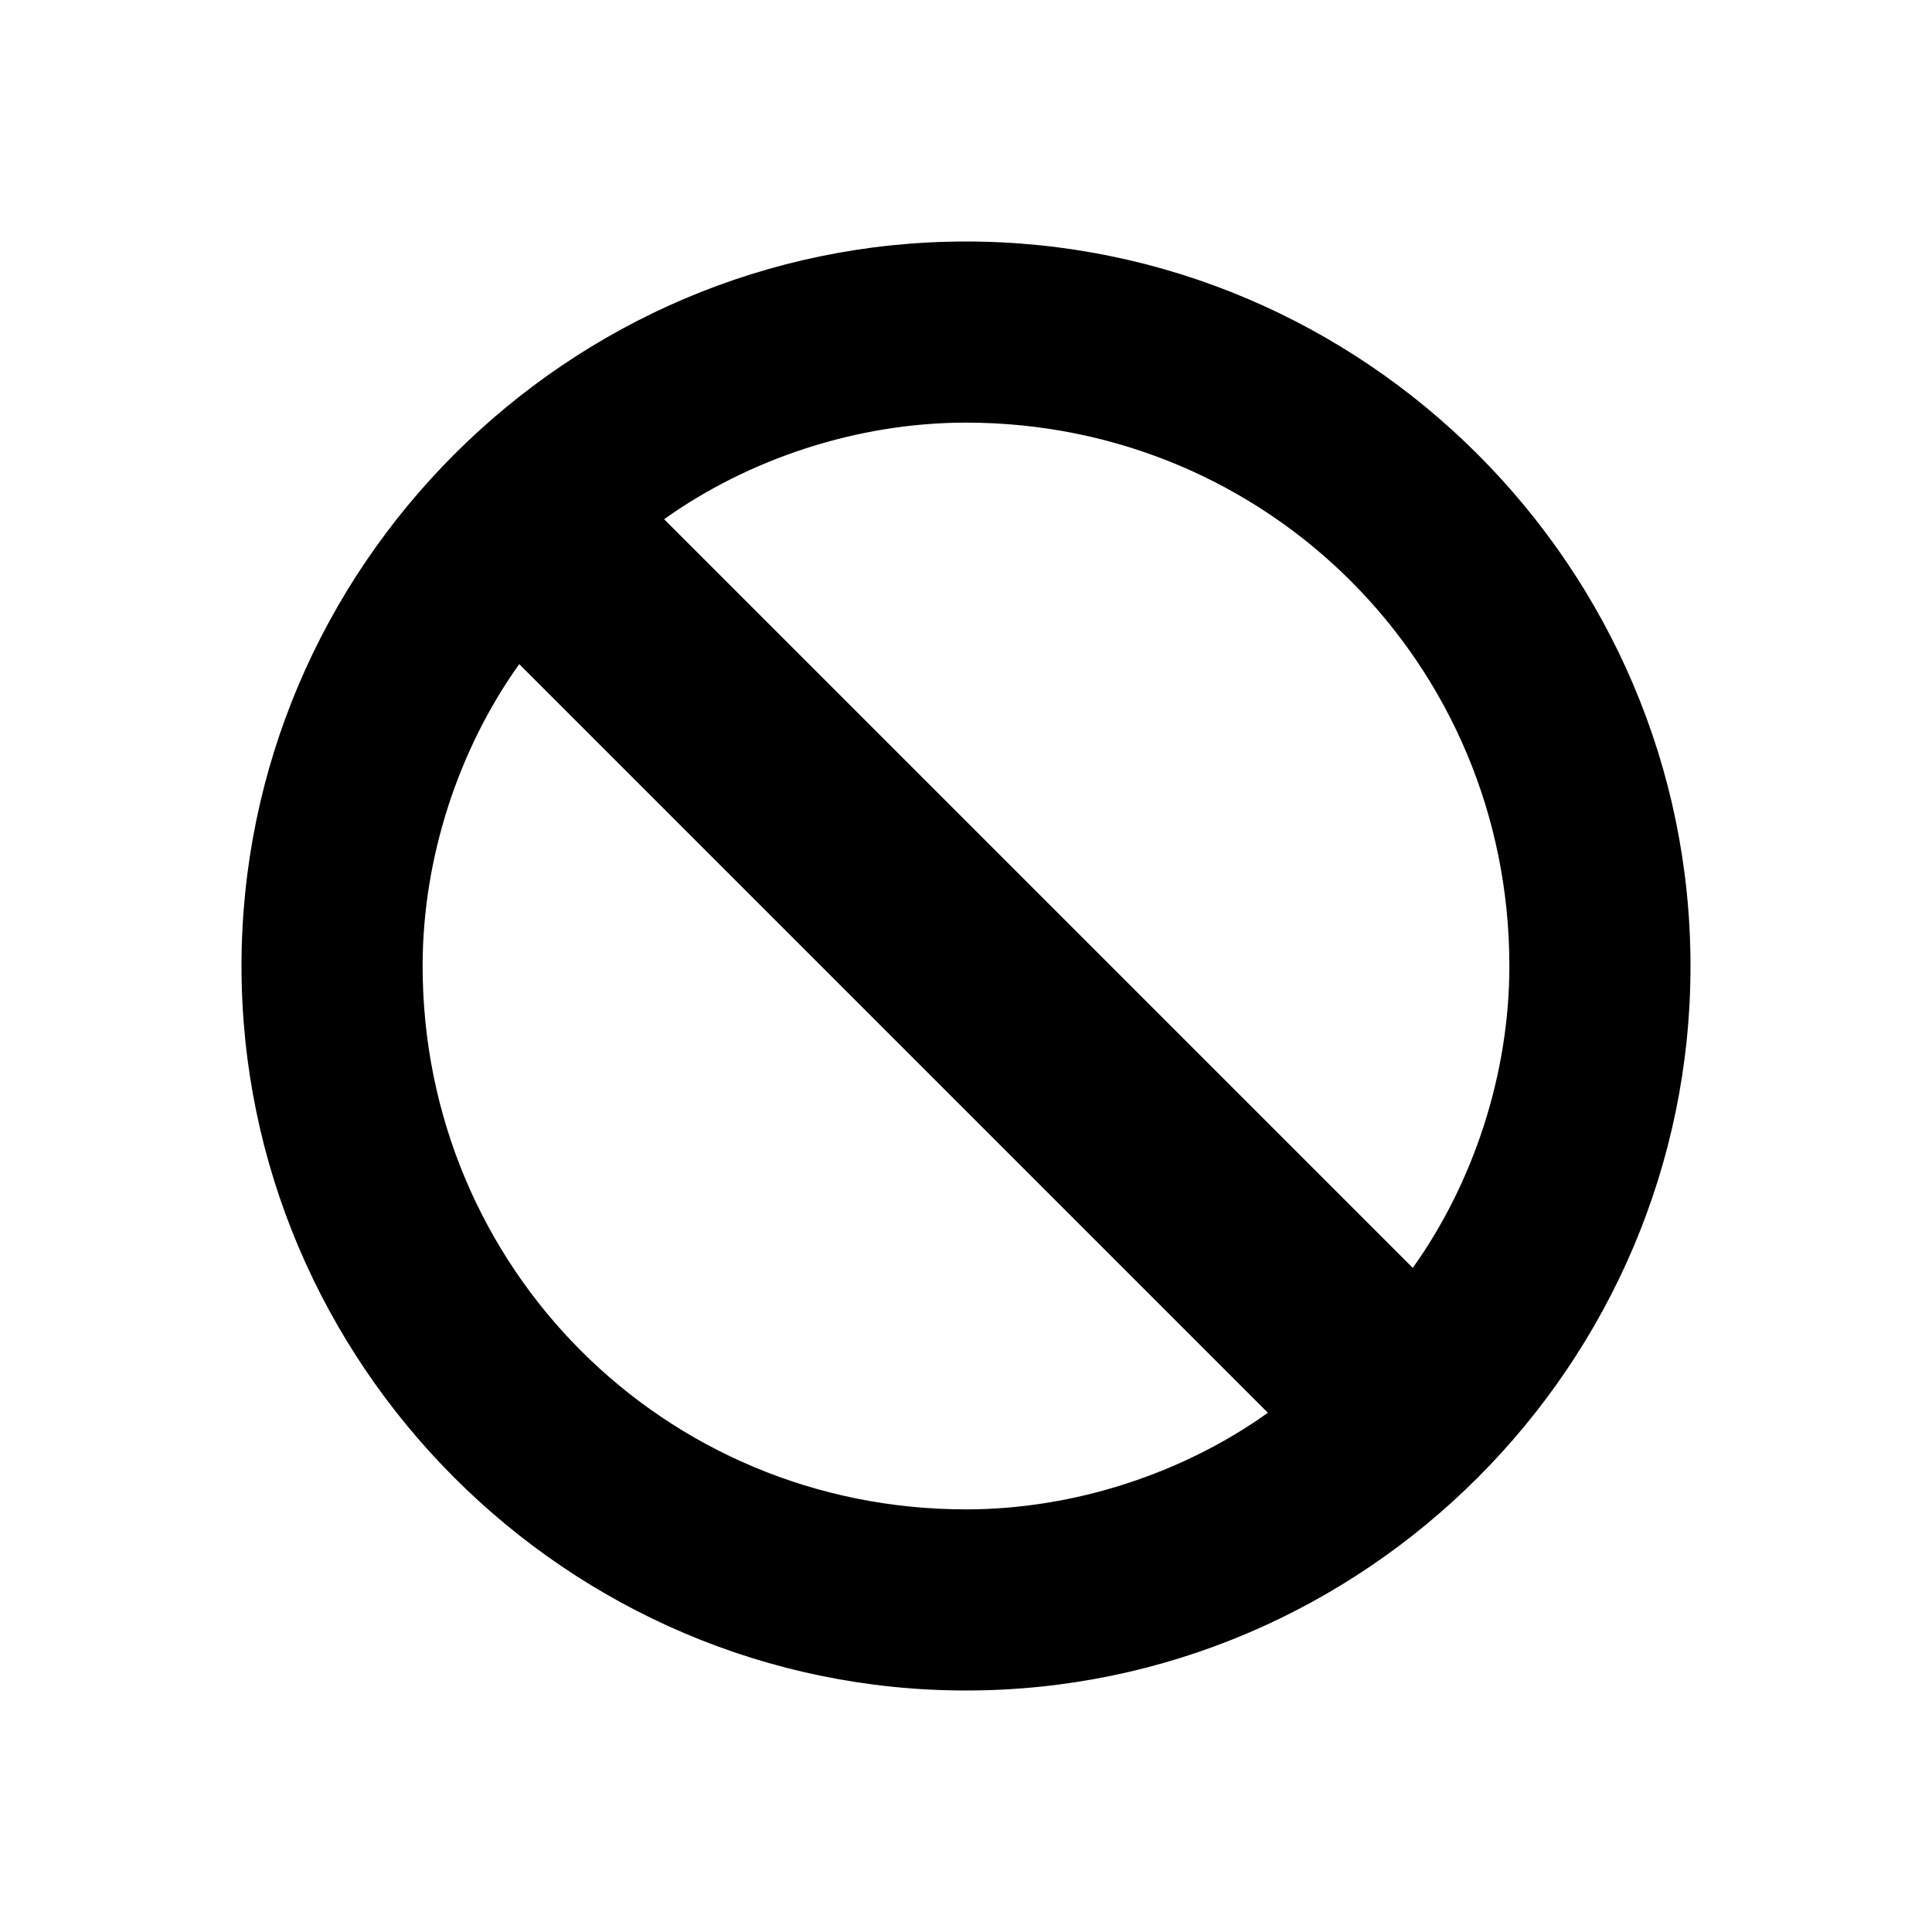
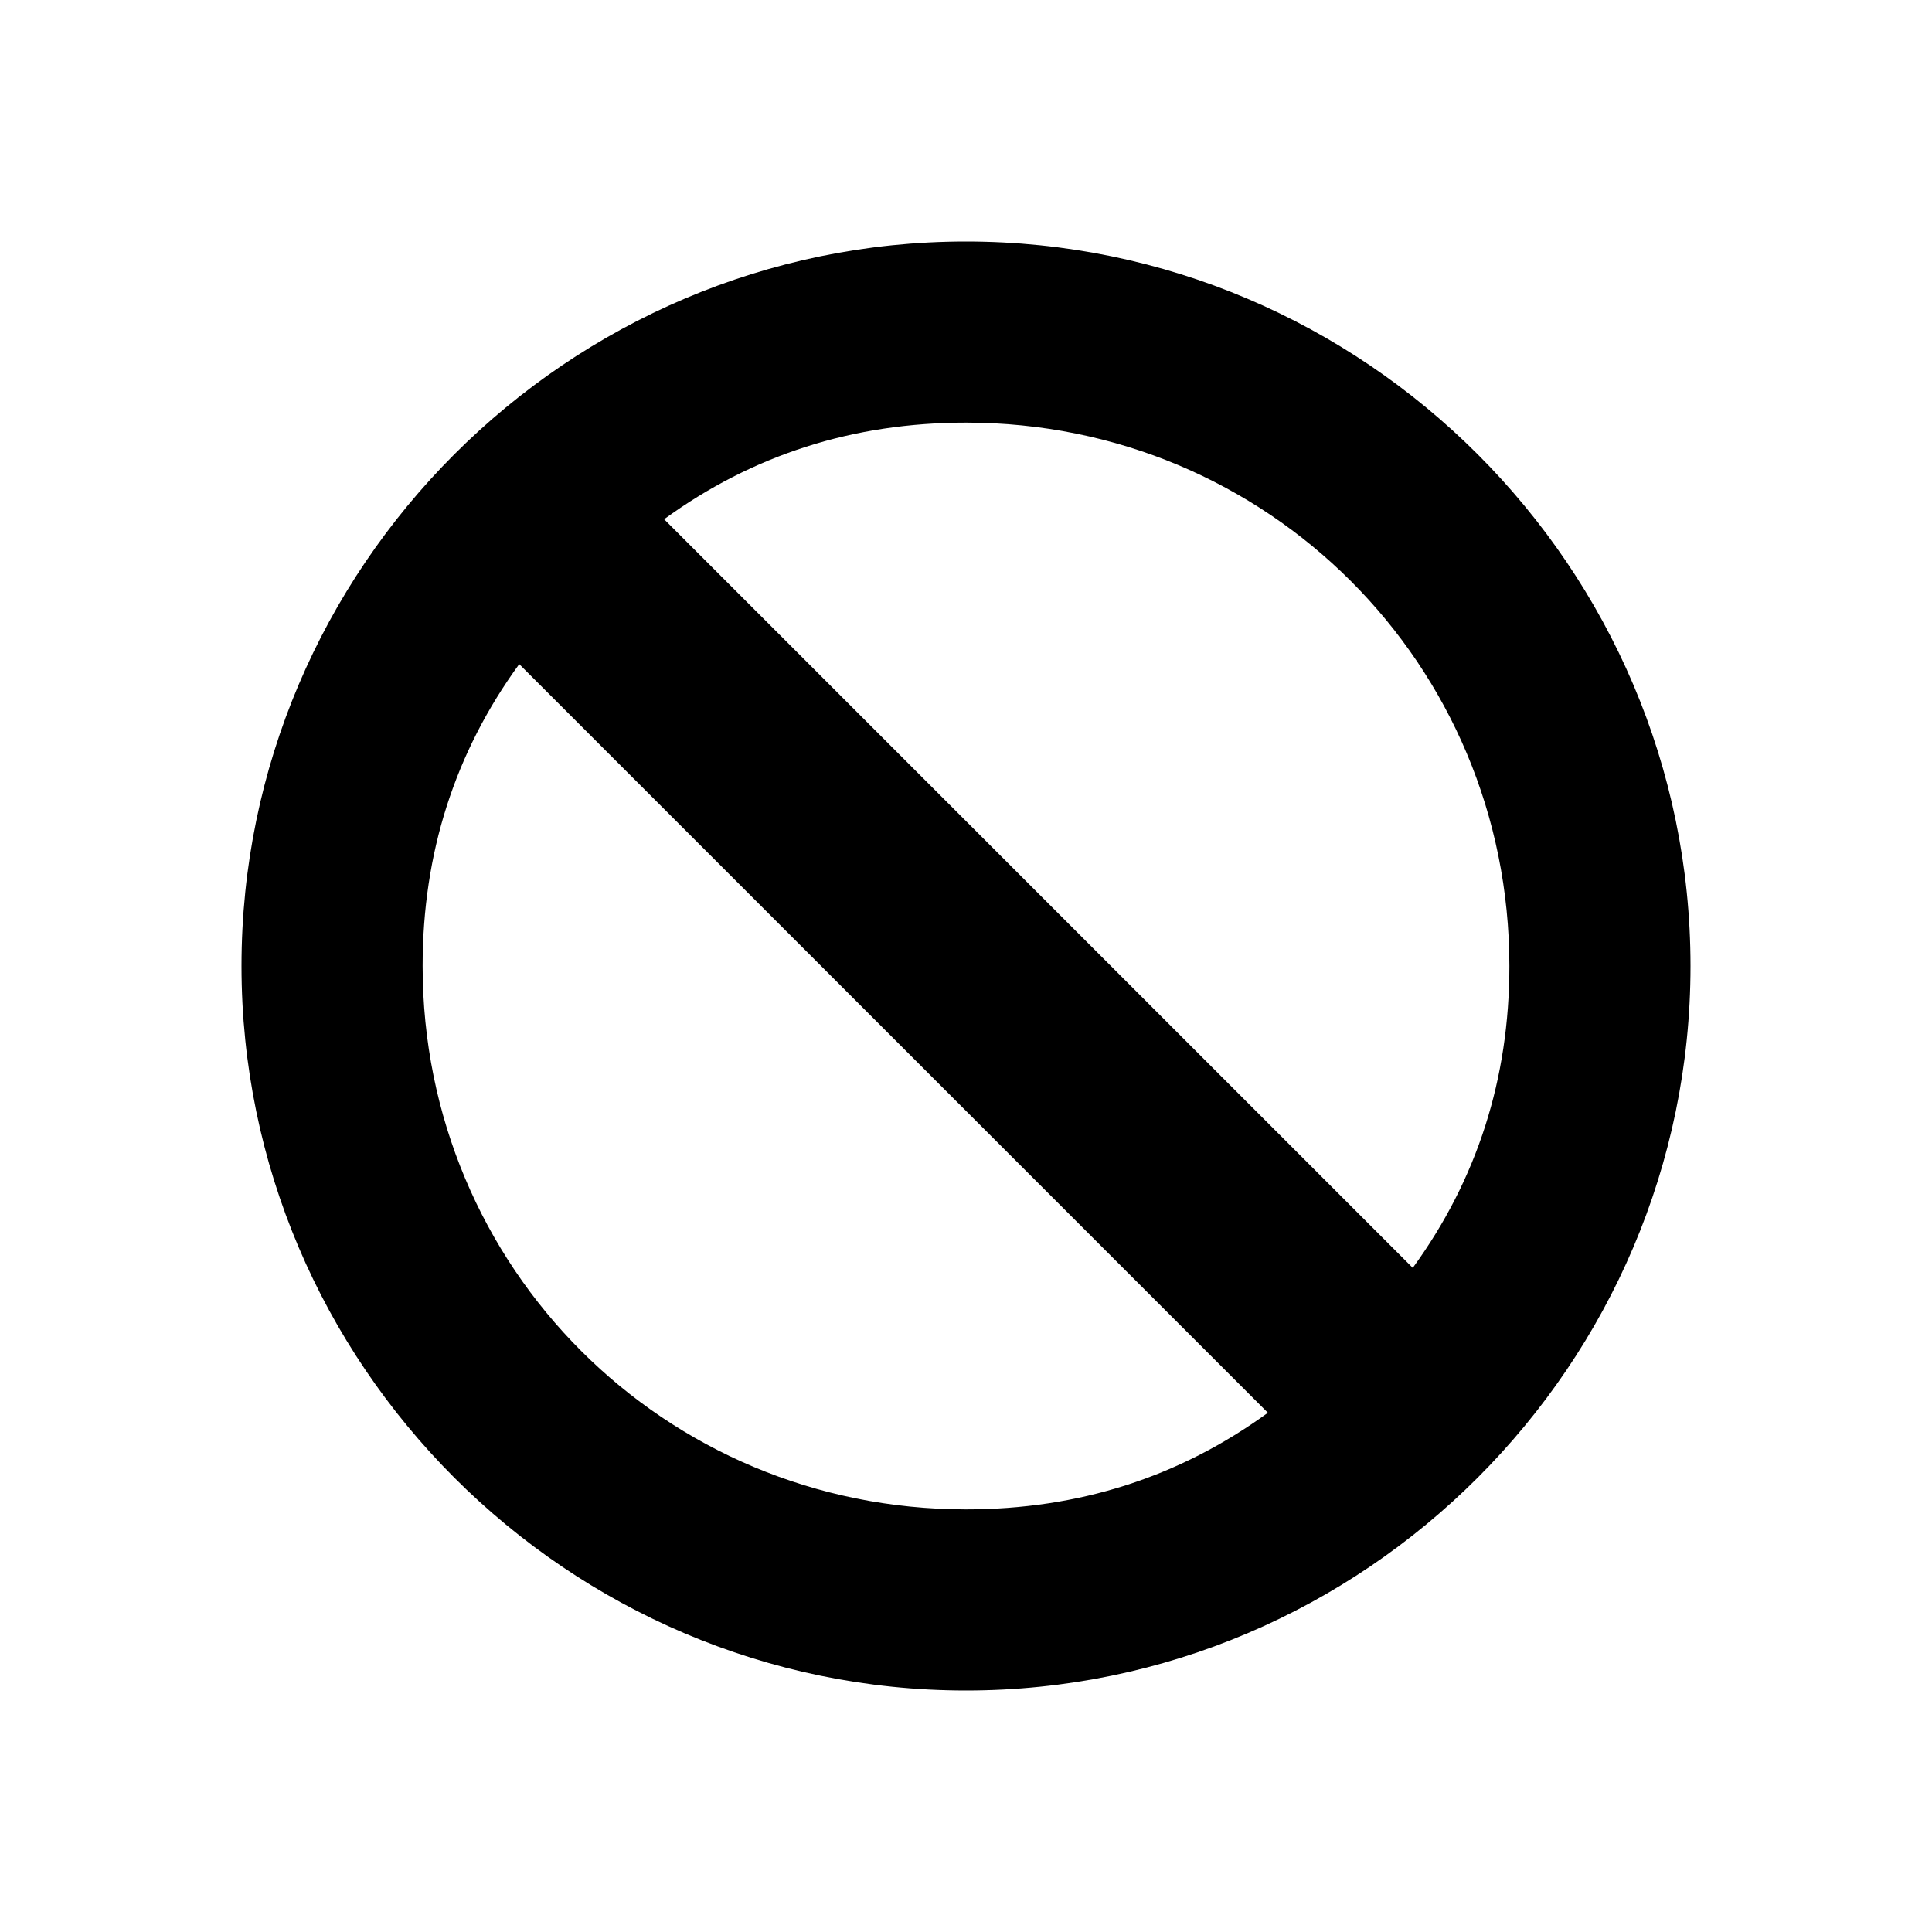
<svg xmlns="http://www.w3.org/2000/svg" viewBox="0 0 16 16">
-   <path d="M8 2C4.7 2 2 4.7 2 8s2.7 6 6 6 6-2.7 6-6-2.7-6-6-6zm4.5 6c0 .9-.3 1.8-.8 2.5L5.5 4.3c.7-.5 1.6-.8 2.5-.8 2.5 0 4.5 2 4.5 4.5zm-9 0c0-.9.3-1.8.8-2.5l6.2 6.2c-.7.5-1.6.8-2.5.8-2.5 0-4.5-2-4.5-4.5z" class="icon-color" />
+   <path d="M8 2C4.7 2 2 4.7 2 8s2.7 6 6 6 6-2.7 6-6-2.7-6-6-6m4.5 6q0 1.4-.8 2.5L5.5 4.3q1.1-.8 2.5-.8c2.5 0 4.5 2 4.5 4.5m-9 0q0-1.4.8-2.5l6.2 6.2q-1.1.8-2.5.8c-2.5 0-4.5-2-4.5-4.5" class="icon-color" />
</svg>
